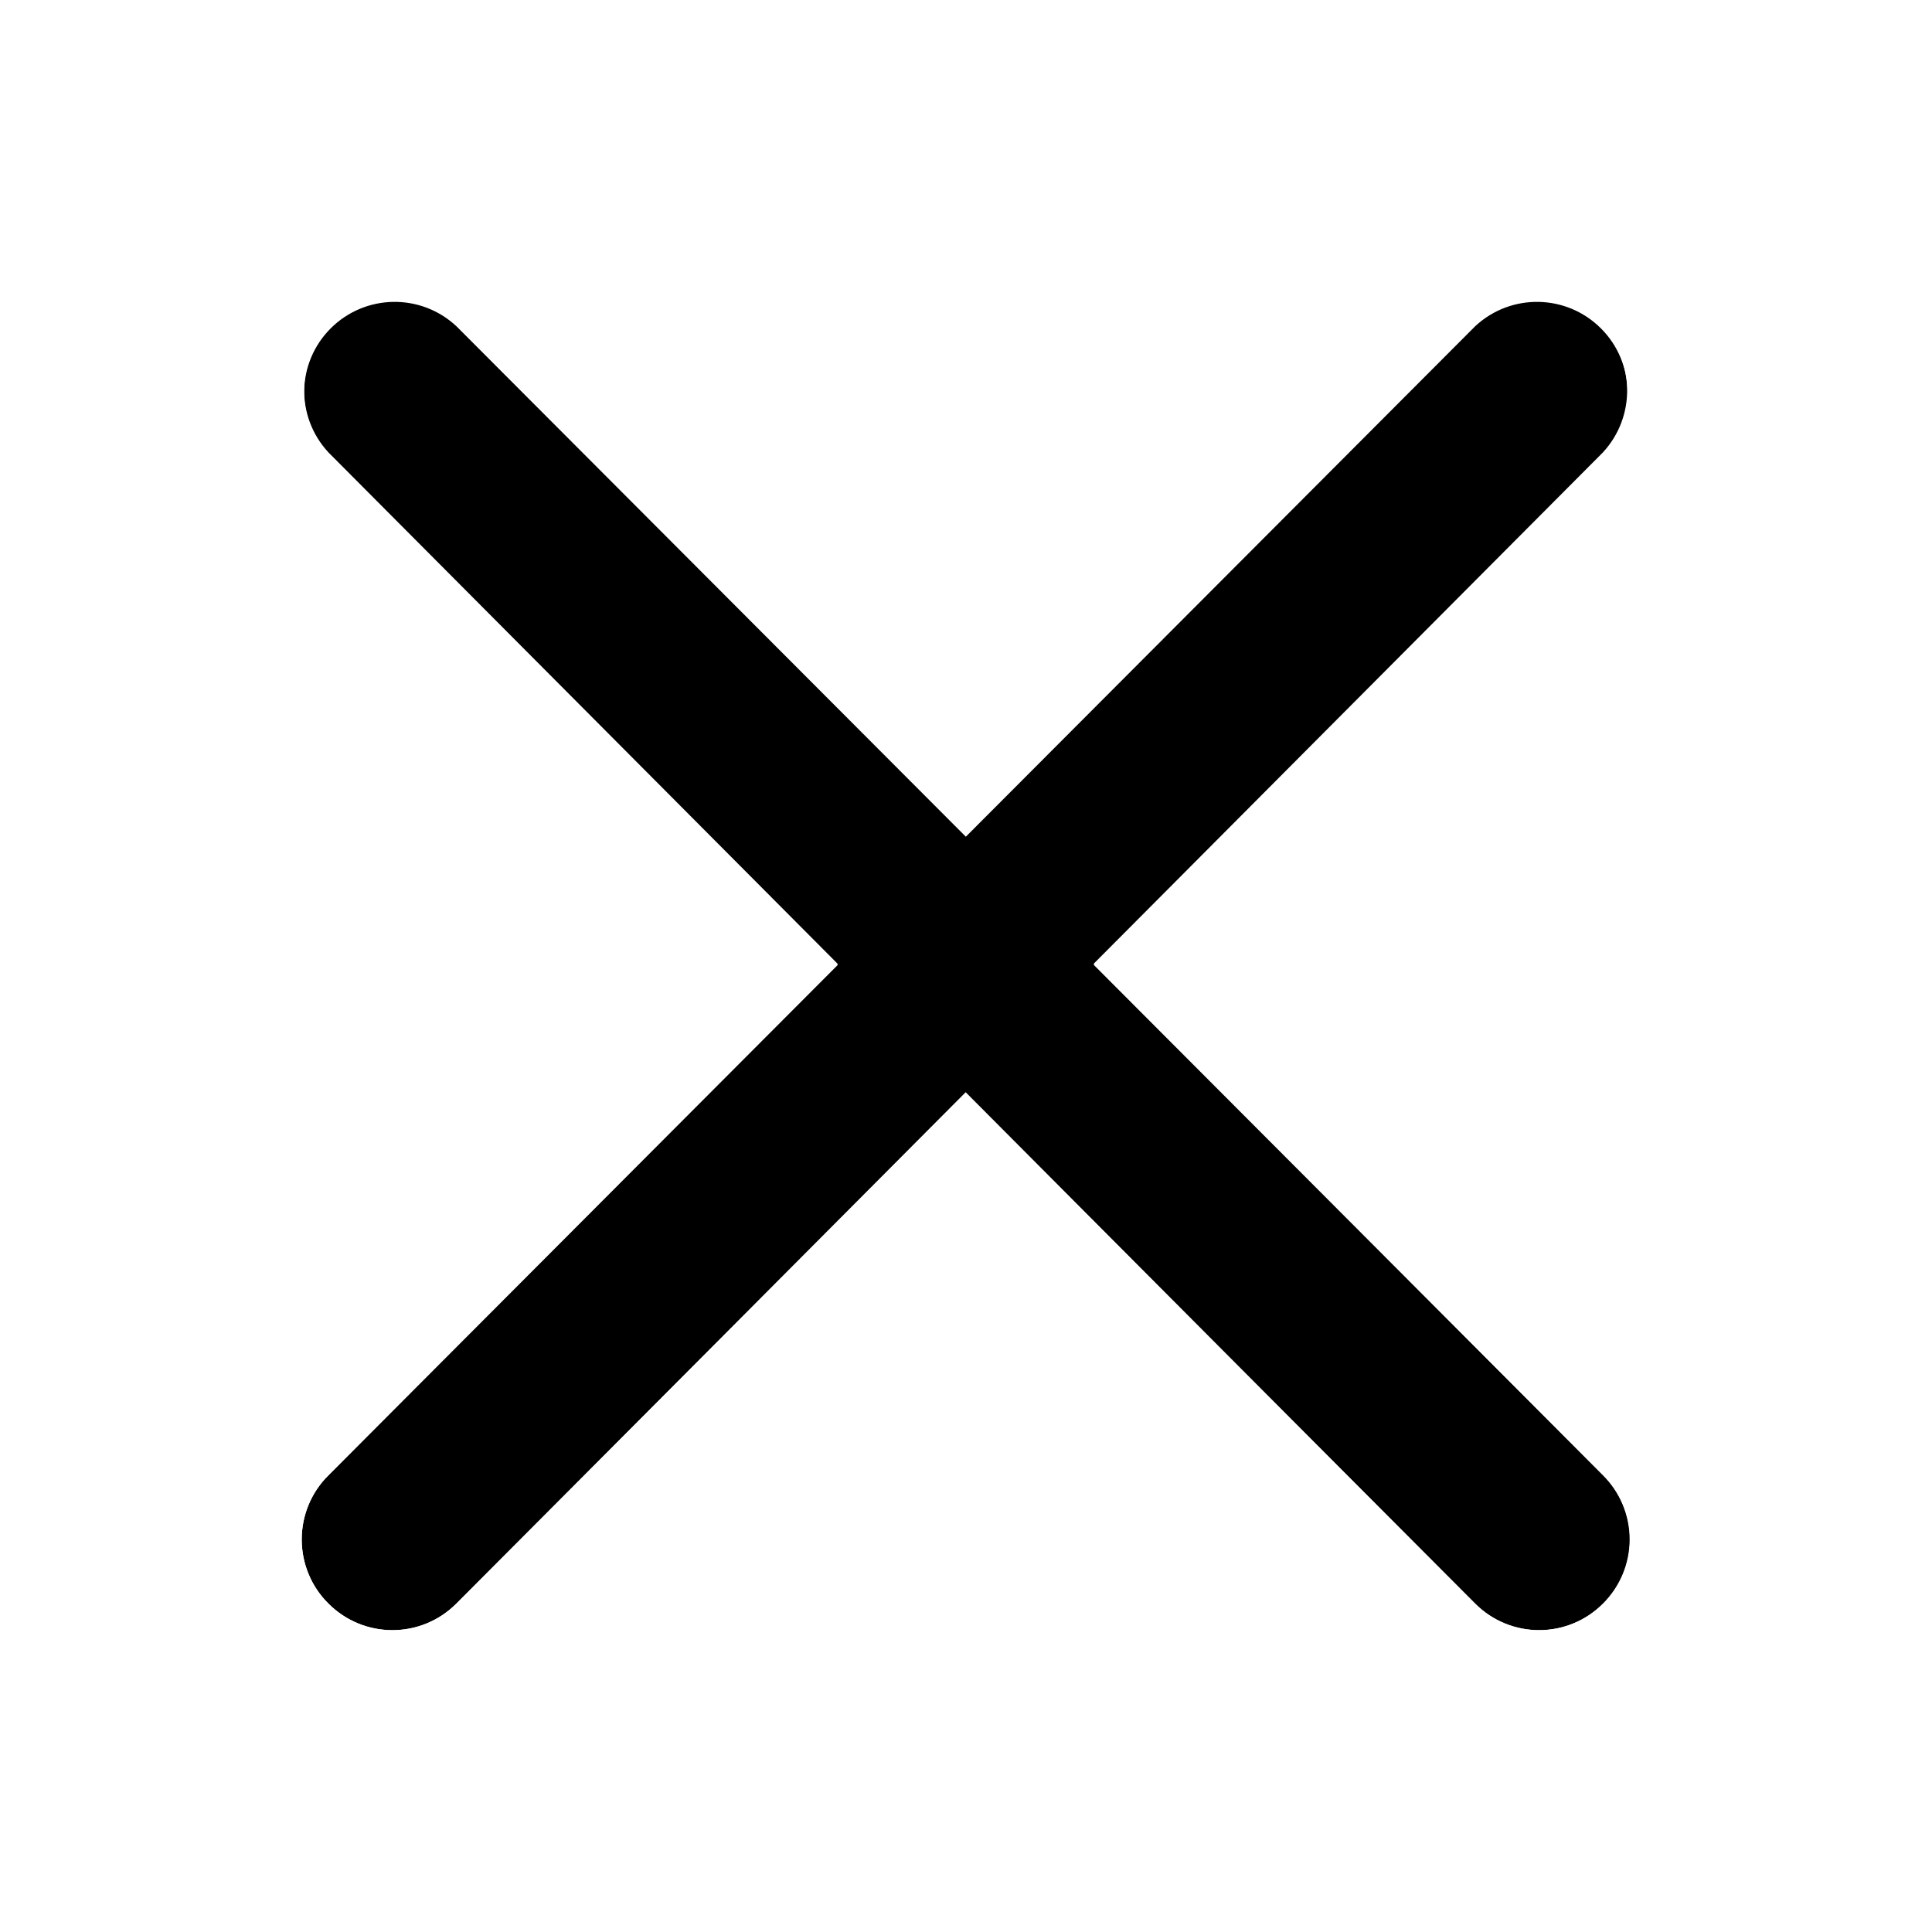
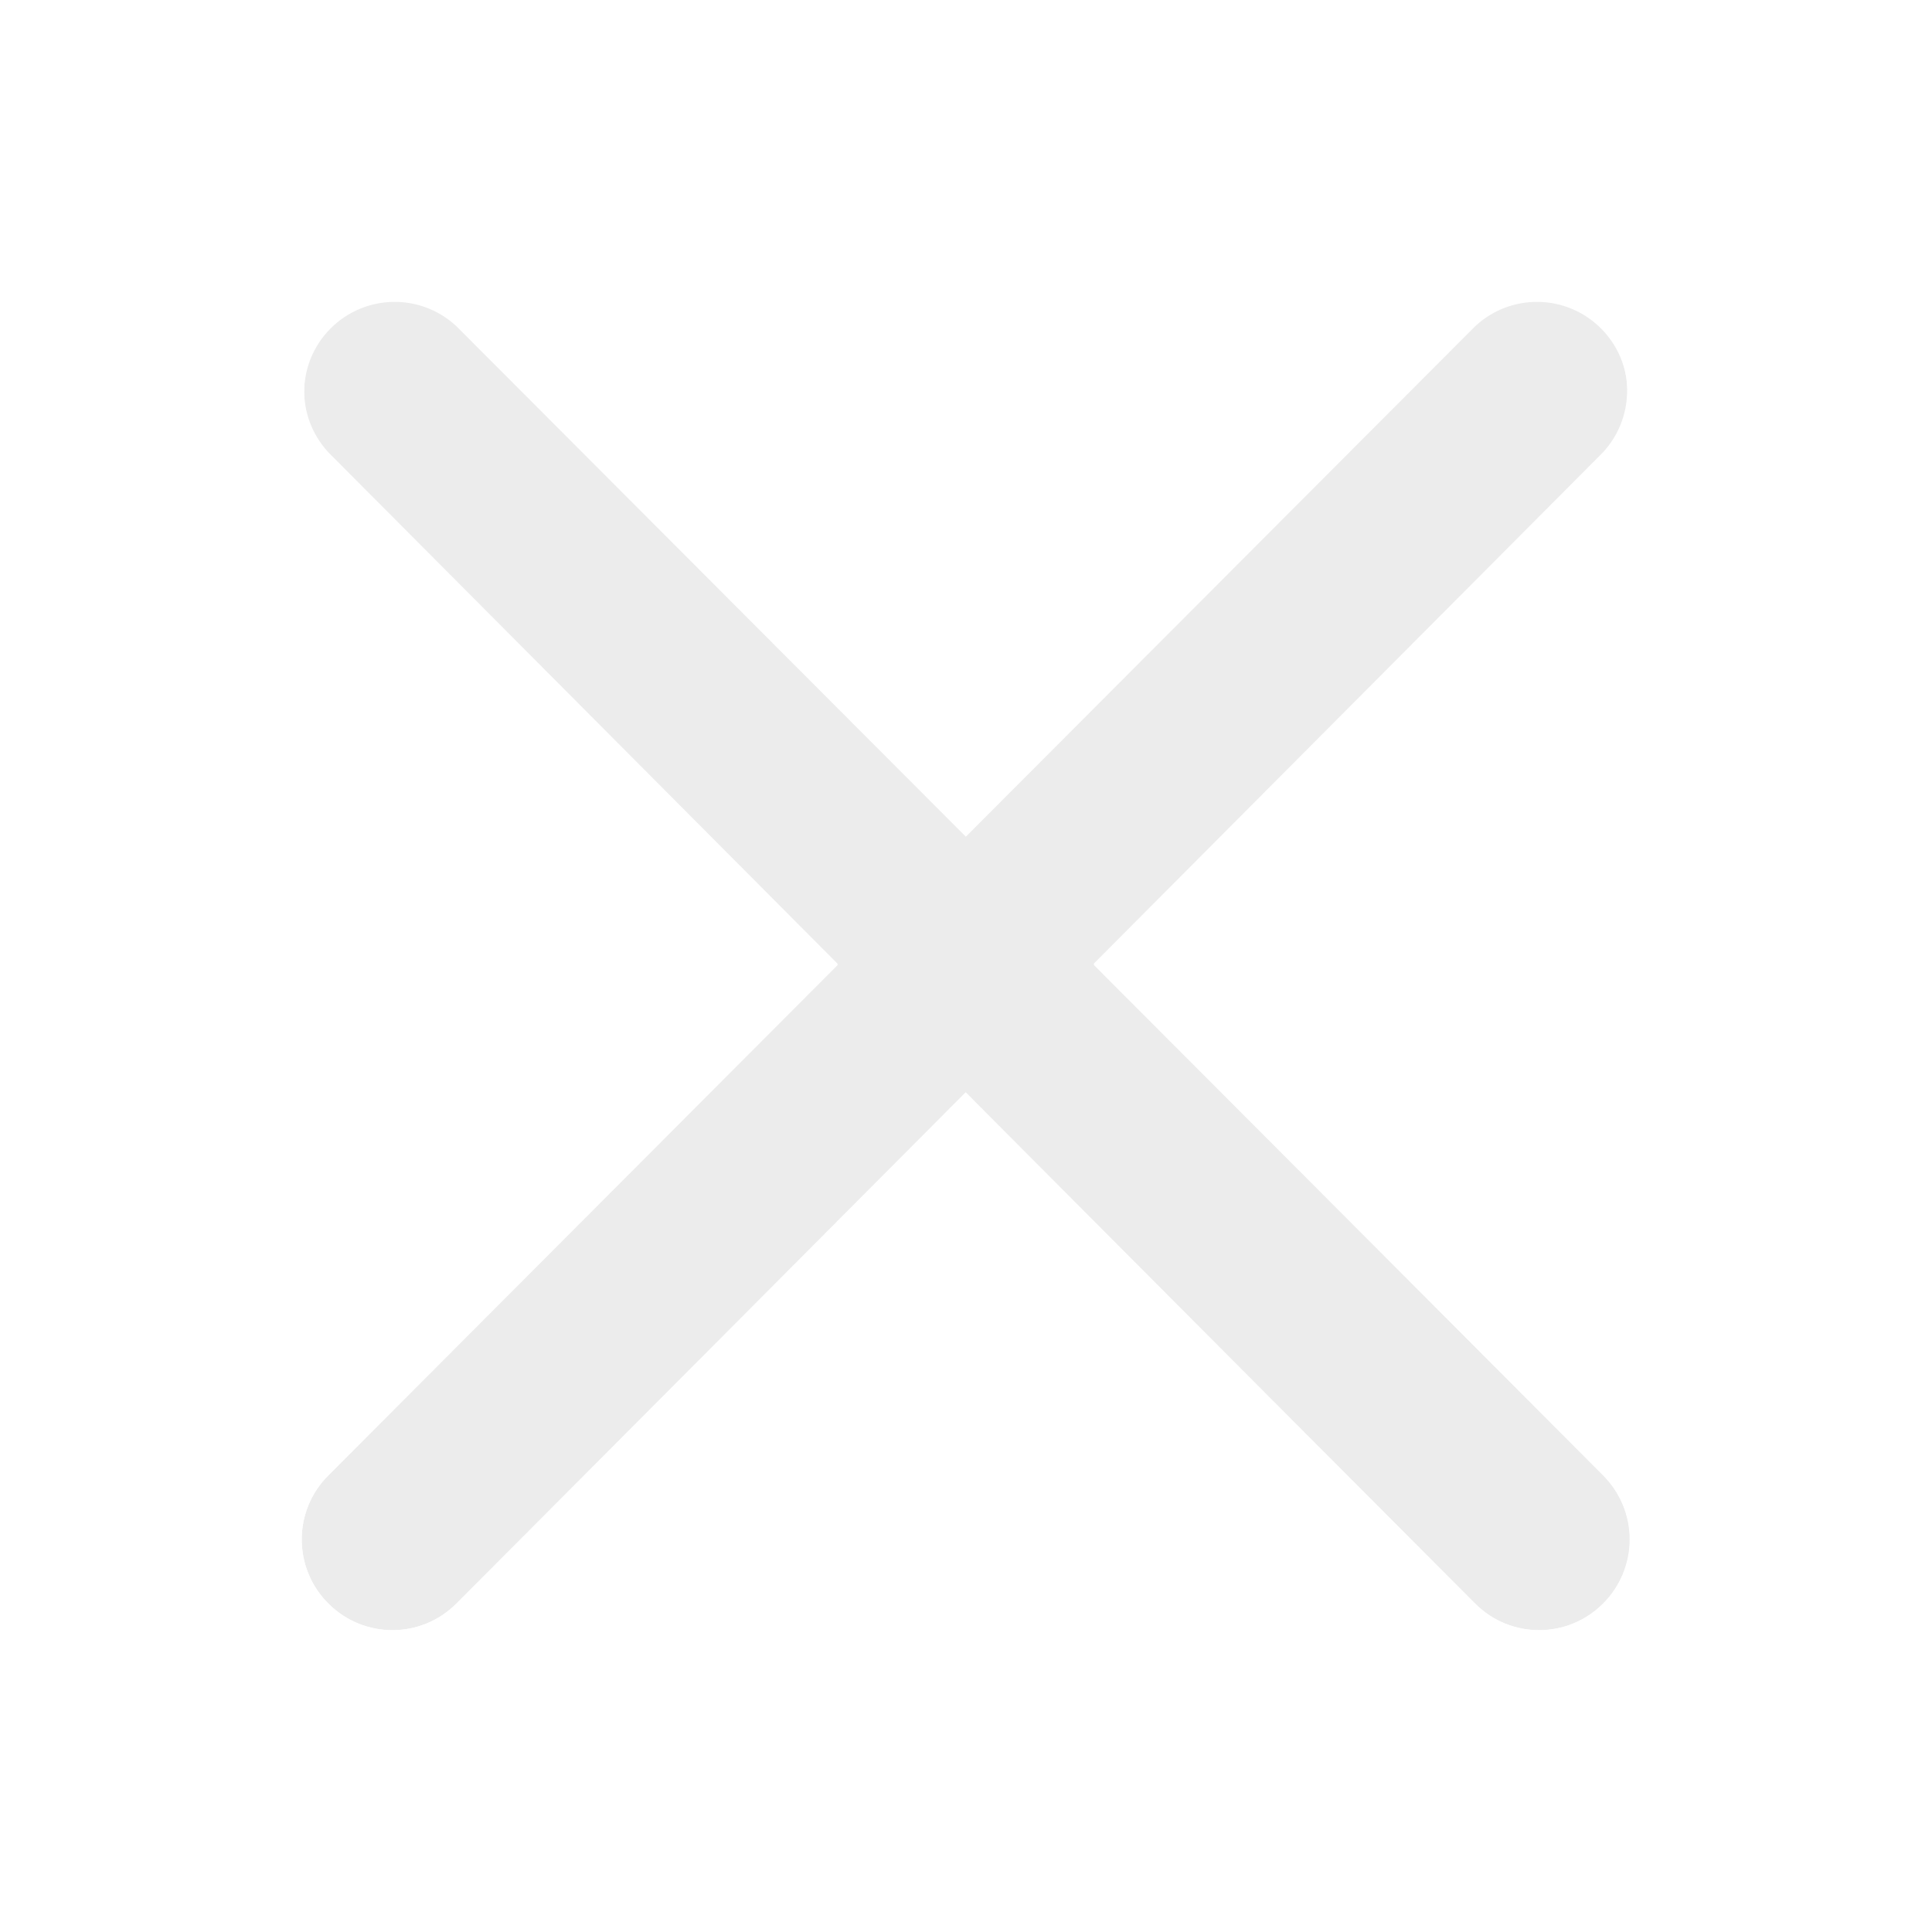
<svg xmlns="http://www.w3.org/2000/svg" width="24" height="24" viewBox="0 0 24 24" fill="none">
  <mask id="mask0_4_1387" style="mask-type:alpha" maskUnits="userSpaceOnUse" x="3" y="3" width="18" height="18">
-     <path d="M13.587 11.986L19.916 5.645C20.329 5.201 20.317 4.509 19.888 4.08C19.46 3.651 18.769 3.639 18.326 4.052L11.998 10.394L5.669 4.052C5.226 3.639 4.536 3.651 4.107 4.08C3.679 4.509 3.667 5.201 4.08 5.645L10.408 11.986L4.08 18.328C3.867 18.538 3.748 18.825 3.748 19.124C3.748 19.423 3.867 19.71 4.08 19.92C4.519 20.36 5.23 20.36 5.669 19.92L11.998 13.579L18.326 19.92C18.765 20.36 19.477 20.36 19.916 19.92C20.128 19.71 20.248 19.423 20.248 19.124C20.248 18.825 20.128 18.538 19.916 18.328L13.587 11.986Z" fill="black" />
+     <path d="M13.587 11.986L19.916 5.645C20.329 5.201 20.317 4.509 19.888 4.08C19.46 3.651 18.769 3.639 18.326 4.052L11.998 10.394L5.669 4.052C5.226 3.639 4.536 3.651 4.107 4.08C3.679 4.509 3.667 5.201 4.08 5.645L10.408 11.986L4.08 18.328C3.867 18.538 3.748 18.825 3.748 19.124C3.748 19.423 3.867 19.71 4.08 19.92C4.519 20.36 5.23 20.36 5.669 19.92L11.998 13.579L18.326 19.92C18.765 20.36 19.477 20.36 19.916 19.92C20.128 19.71 20.248 19.423 20.248 19.124C20.248 18.825 20.128 18.538 19.916 18.328L13.587 11.986Z" fill="#ECECEC" />
  </mask>
  <g mask="url(#mask0_4_1387)">
-     <path d="M13.585 11.973L19.912 5.62C20.324 5.175 20.312 4.482 19.884 4.052C19.456 3.622 18.765 3.61 18.322 4.025L11.996 10.377L5.669 4.025C5.226 3.61 4.536 3.622 4.107 4.052C3.679 4.482 3.667 5.175 4.08 5.62L10.406 11.973L4.08 18.325C3.867 18.536 3.748 18.823 3.748 19.123C3.748 19.423 3.867 19.71 4.08 19.921C4.519 20.361 5.23 20.361 5.669 19.921L11.996 13.568L18.322 19.921C18.761 20.361 19.473 20.361 19.912 19.921C20.124 19.71 20.244 19.423 20.244 19.123C20.244 18.823 20.124 18.536 19.912 18.325L13.585 11.973Z" fill="black" />
+     <path d="M13.585 11.973L19.912 5.62C20.324 5.175 20.312 4.482 19.884 4.052C19.456 3.622 18.765 3.61 18.322 4.025L11.996 10.377L5.669 4.025C5.226 3.61 4.536 3.622 4.107 4.052C3.679 4.482 3.667 5.175 4.08 5.62L10.406 11.973L4.08 18.325C3.867 18.536 3.748 18.823 3.748 19.123C3.748 19.423 3.867 19.71 4.08 19.921C4.519 20.361 5.23 20.361 5.669 19.921L11.996 13.568L18.322 19.921C18.761 20.361 19.473 20.361 19.912 19.921C20.124 19.71 20.244 19.423 20.244 19.123C20.244 18.823 20.124 18.536 19.912 18.325L13.585 11.973Z" fill="#ECECEC" />
  </g>
</svg>
